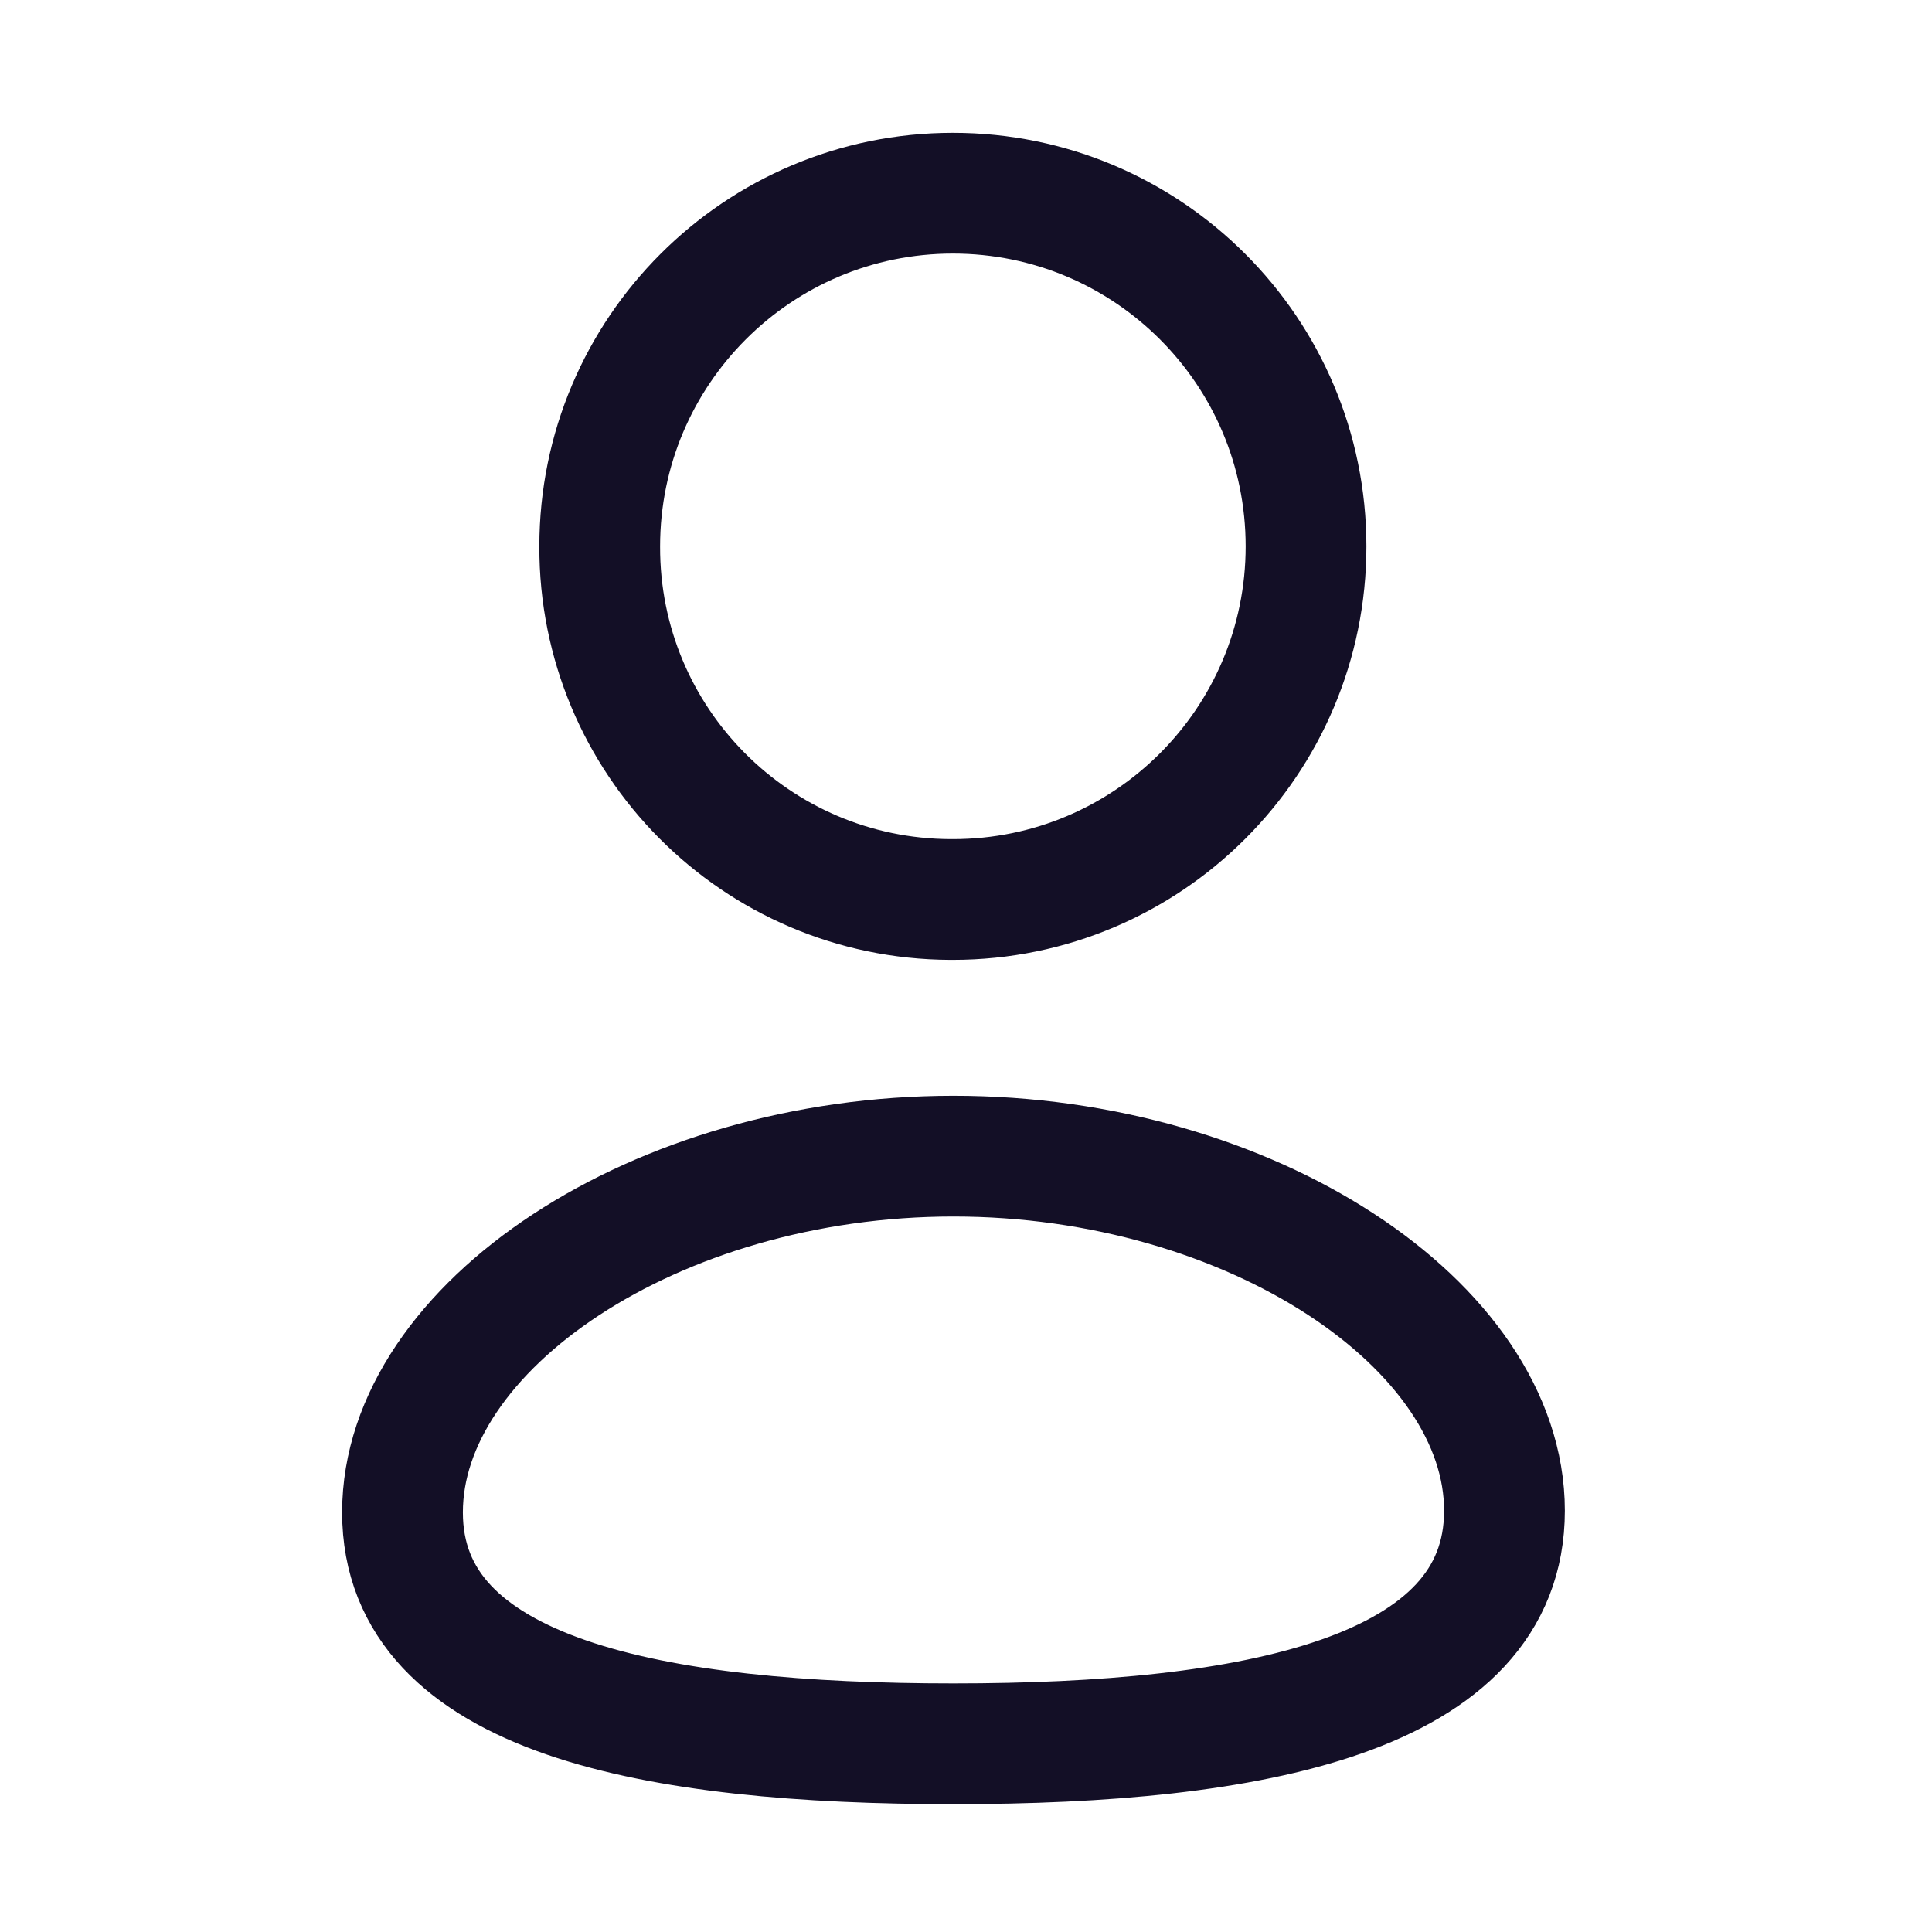
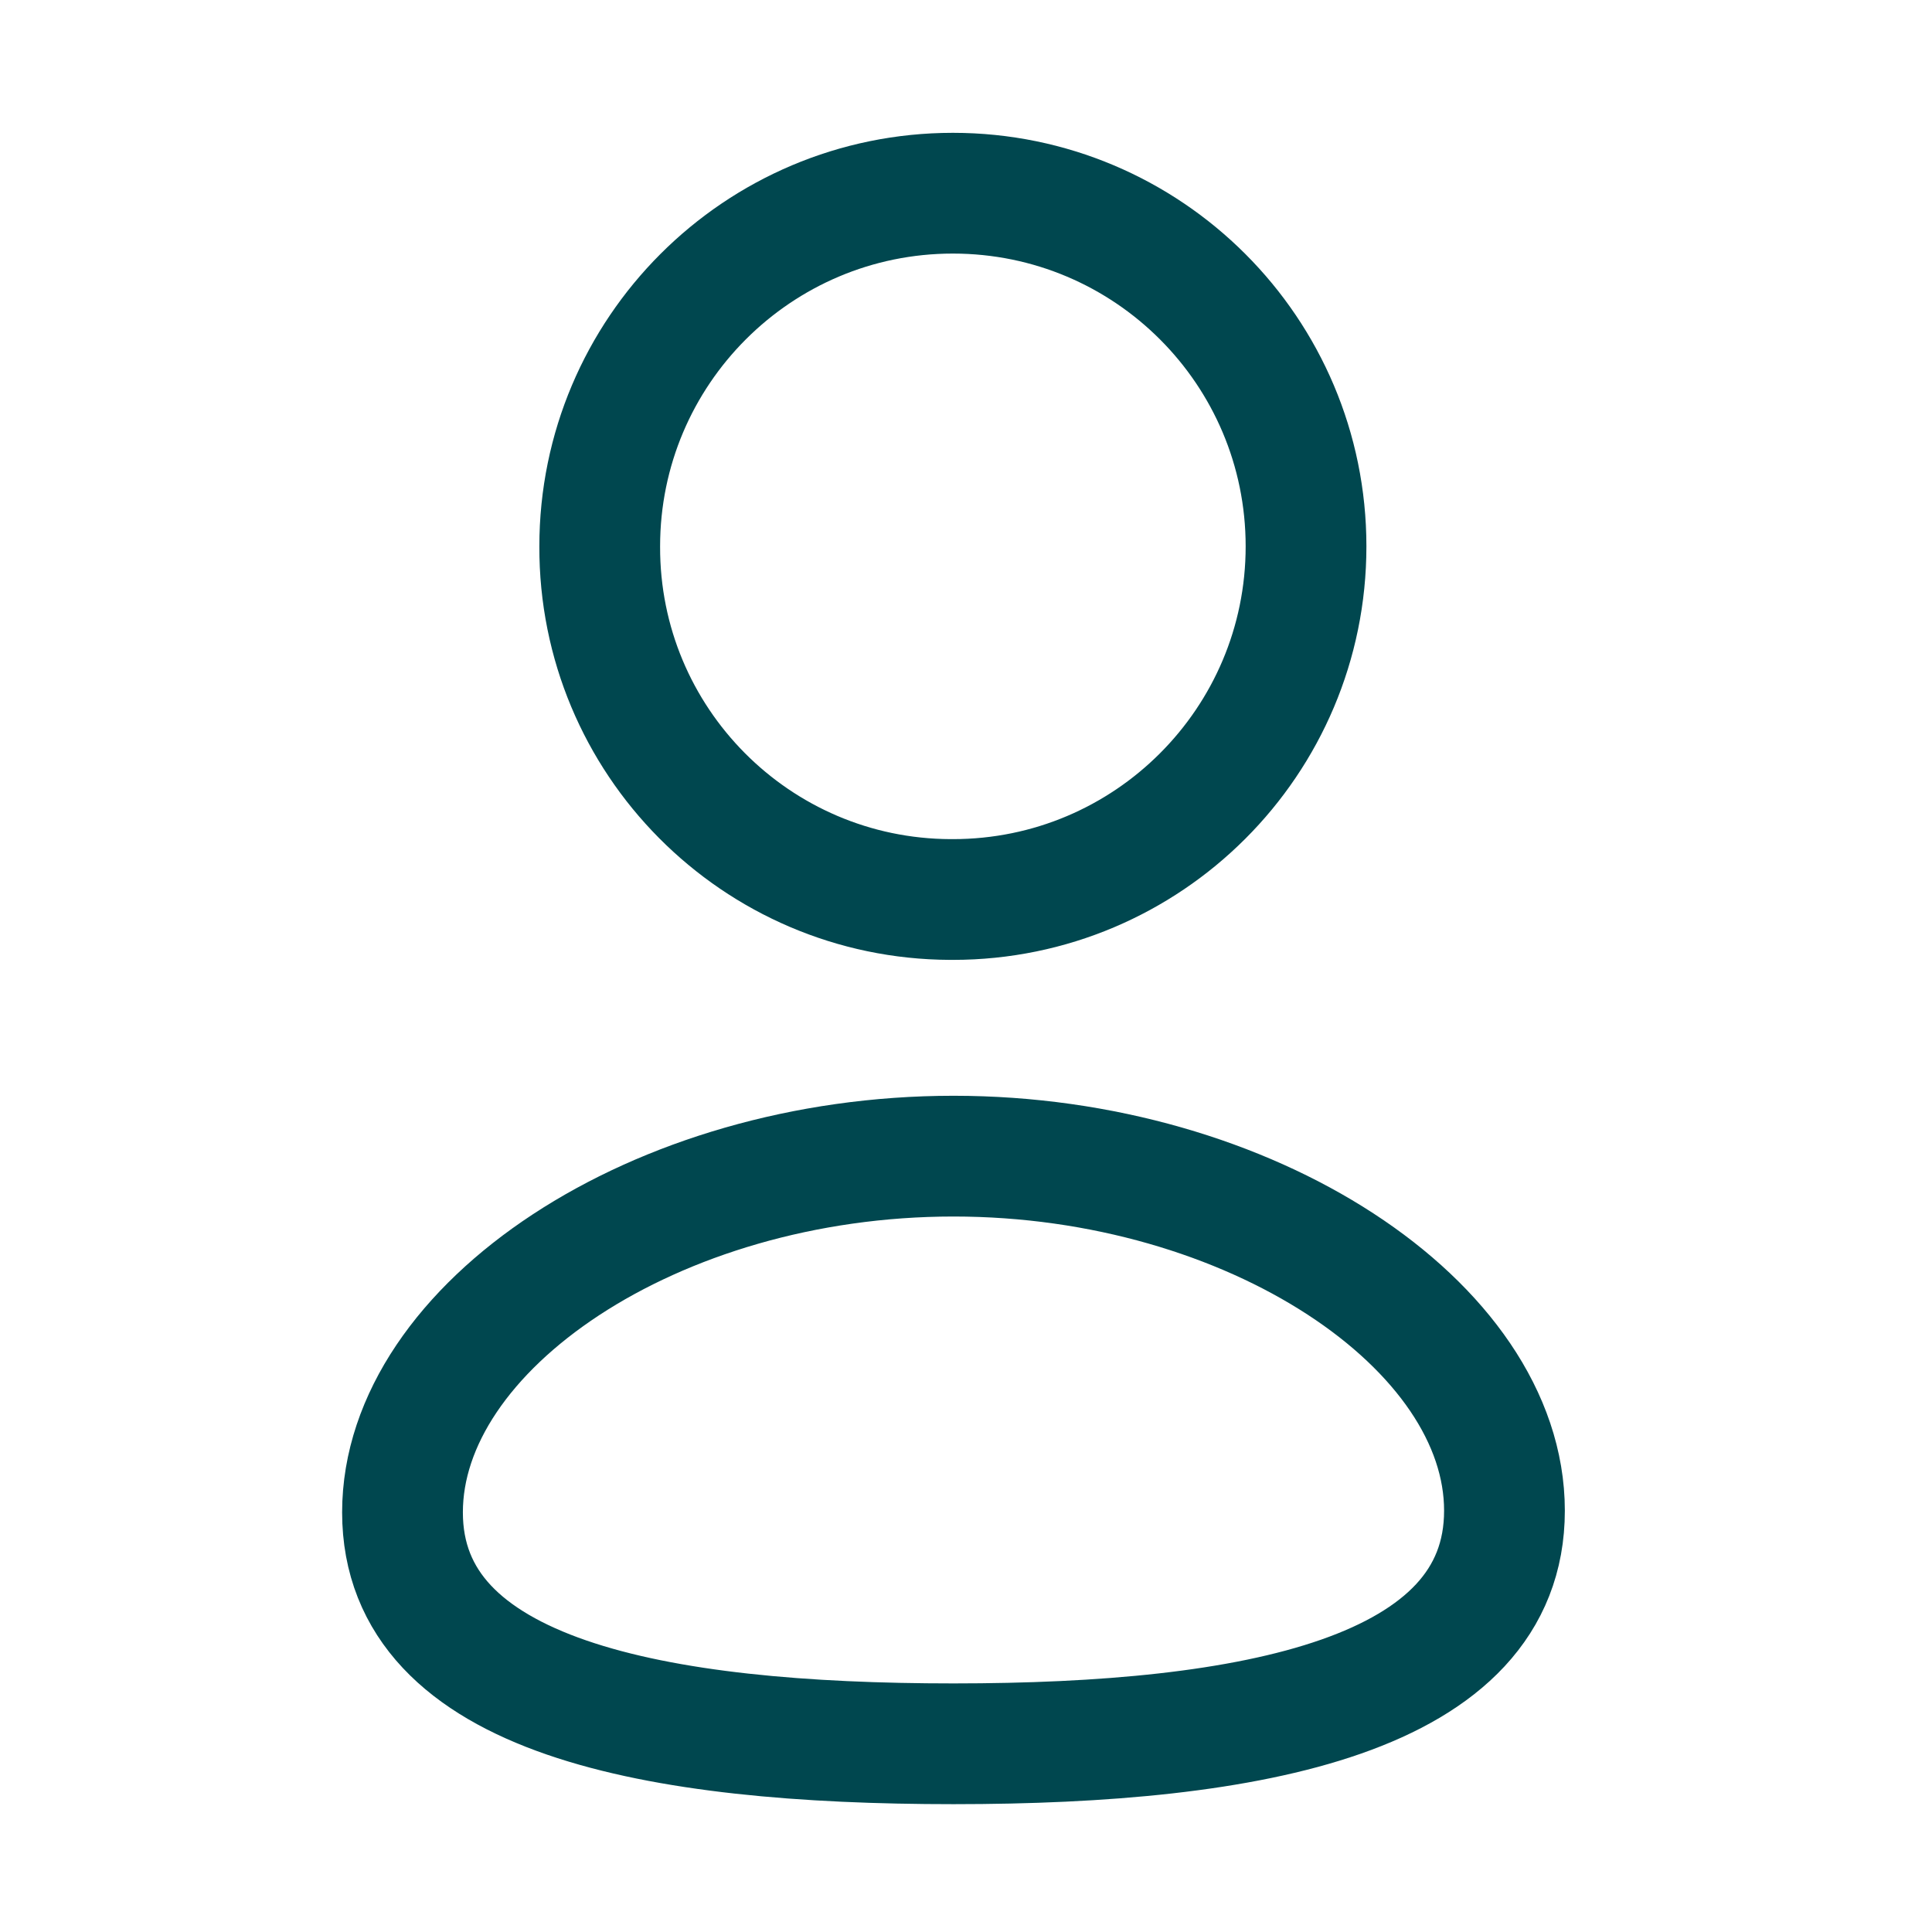
<svg xmlns="http://www.w3.org/2000/svg" width="24px" height="24px" viewBox="0 0 24 24" fill="none">
  <g id="Iconly/Curved/Profile">
    <g id="Profile">
-       <path id="Stroke 1" fill-rule="evenodd" clip-rule="evenodd" d="M11.845 21.662C8.153 21.662 5 21.087 5 18.787C5 16.486 8.133 14.362 11.845 14.362C15.536 14.362 18.689 16.465 18.689 18.766C18.689 21.066 15.556 21.662 11.845 21.662Z" stroke="#130F26" stroke-width="1.5" stroke-linecap="round" stroke-linejoin="round" />
-       <path id="Stroke 3" fill-rule="evenodd" clip-rule="evenodd" d="M11.837 11.174C14.26 11.174 16.224 9.21 16.224 6.787C16.224 4.364 14.26 2.4 11.837 2.4C9.415 2.4 7.45 4.364 7.45 6.787C7.442 9.202 9.392 11.165 11.806 11.174C11.817 11.174 11.827 11.174 11.837 11.174Z" stroke="#130F26" stroke-width="1.5" stroke-linecap="round" stroke-linejoin="round" />
+       <path id="Stroke 1" fill-rule="evenodd" clip-rule="evenodd" d="M11.845 21.662C8.153 21.662 5 21.087 5 18.787C5 16.486 8.133 14.362 11.845 14.362C15.536 14.362 18.689 16.465 18.689 18.766C18.689 21.066 15.556 21.662 11.845 21.662Z" stroke="#00474f" stroke-width="1.5" stroke-linecap="round" stroke-linejoin="round" />
+       <path id="Stroke 3" fill-rule="evenodd" clip-rule="evenodd" d="M11.837 11.174C14.26 11.174 16.224 9.21 16.224 6.787C16.224 4.364 14.26 2.4 11.837 2.4C9.415 2.4 7.45 4.364 7.45 6.787C7.442 9.202 9.392 11.165 11.806 11.174C11.817 11.174 11.827 11.174 11.837 11.174Z" stroke="#00474f" stroke-width="1.5" stroke-linecap="round" stroke-linejoin="round" />
    </g>
  </g>
</svg>
